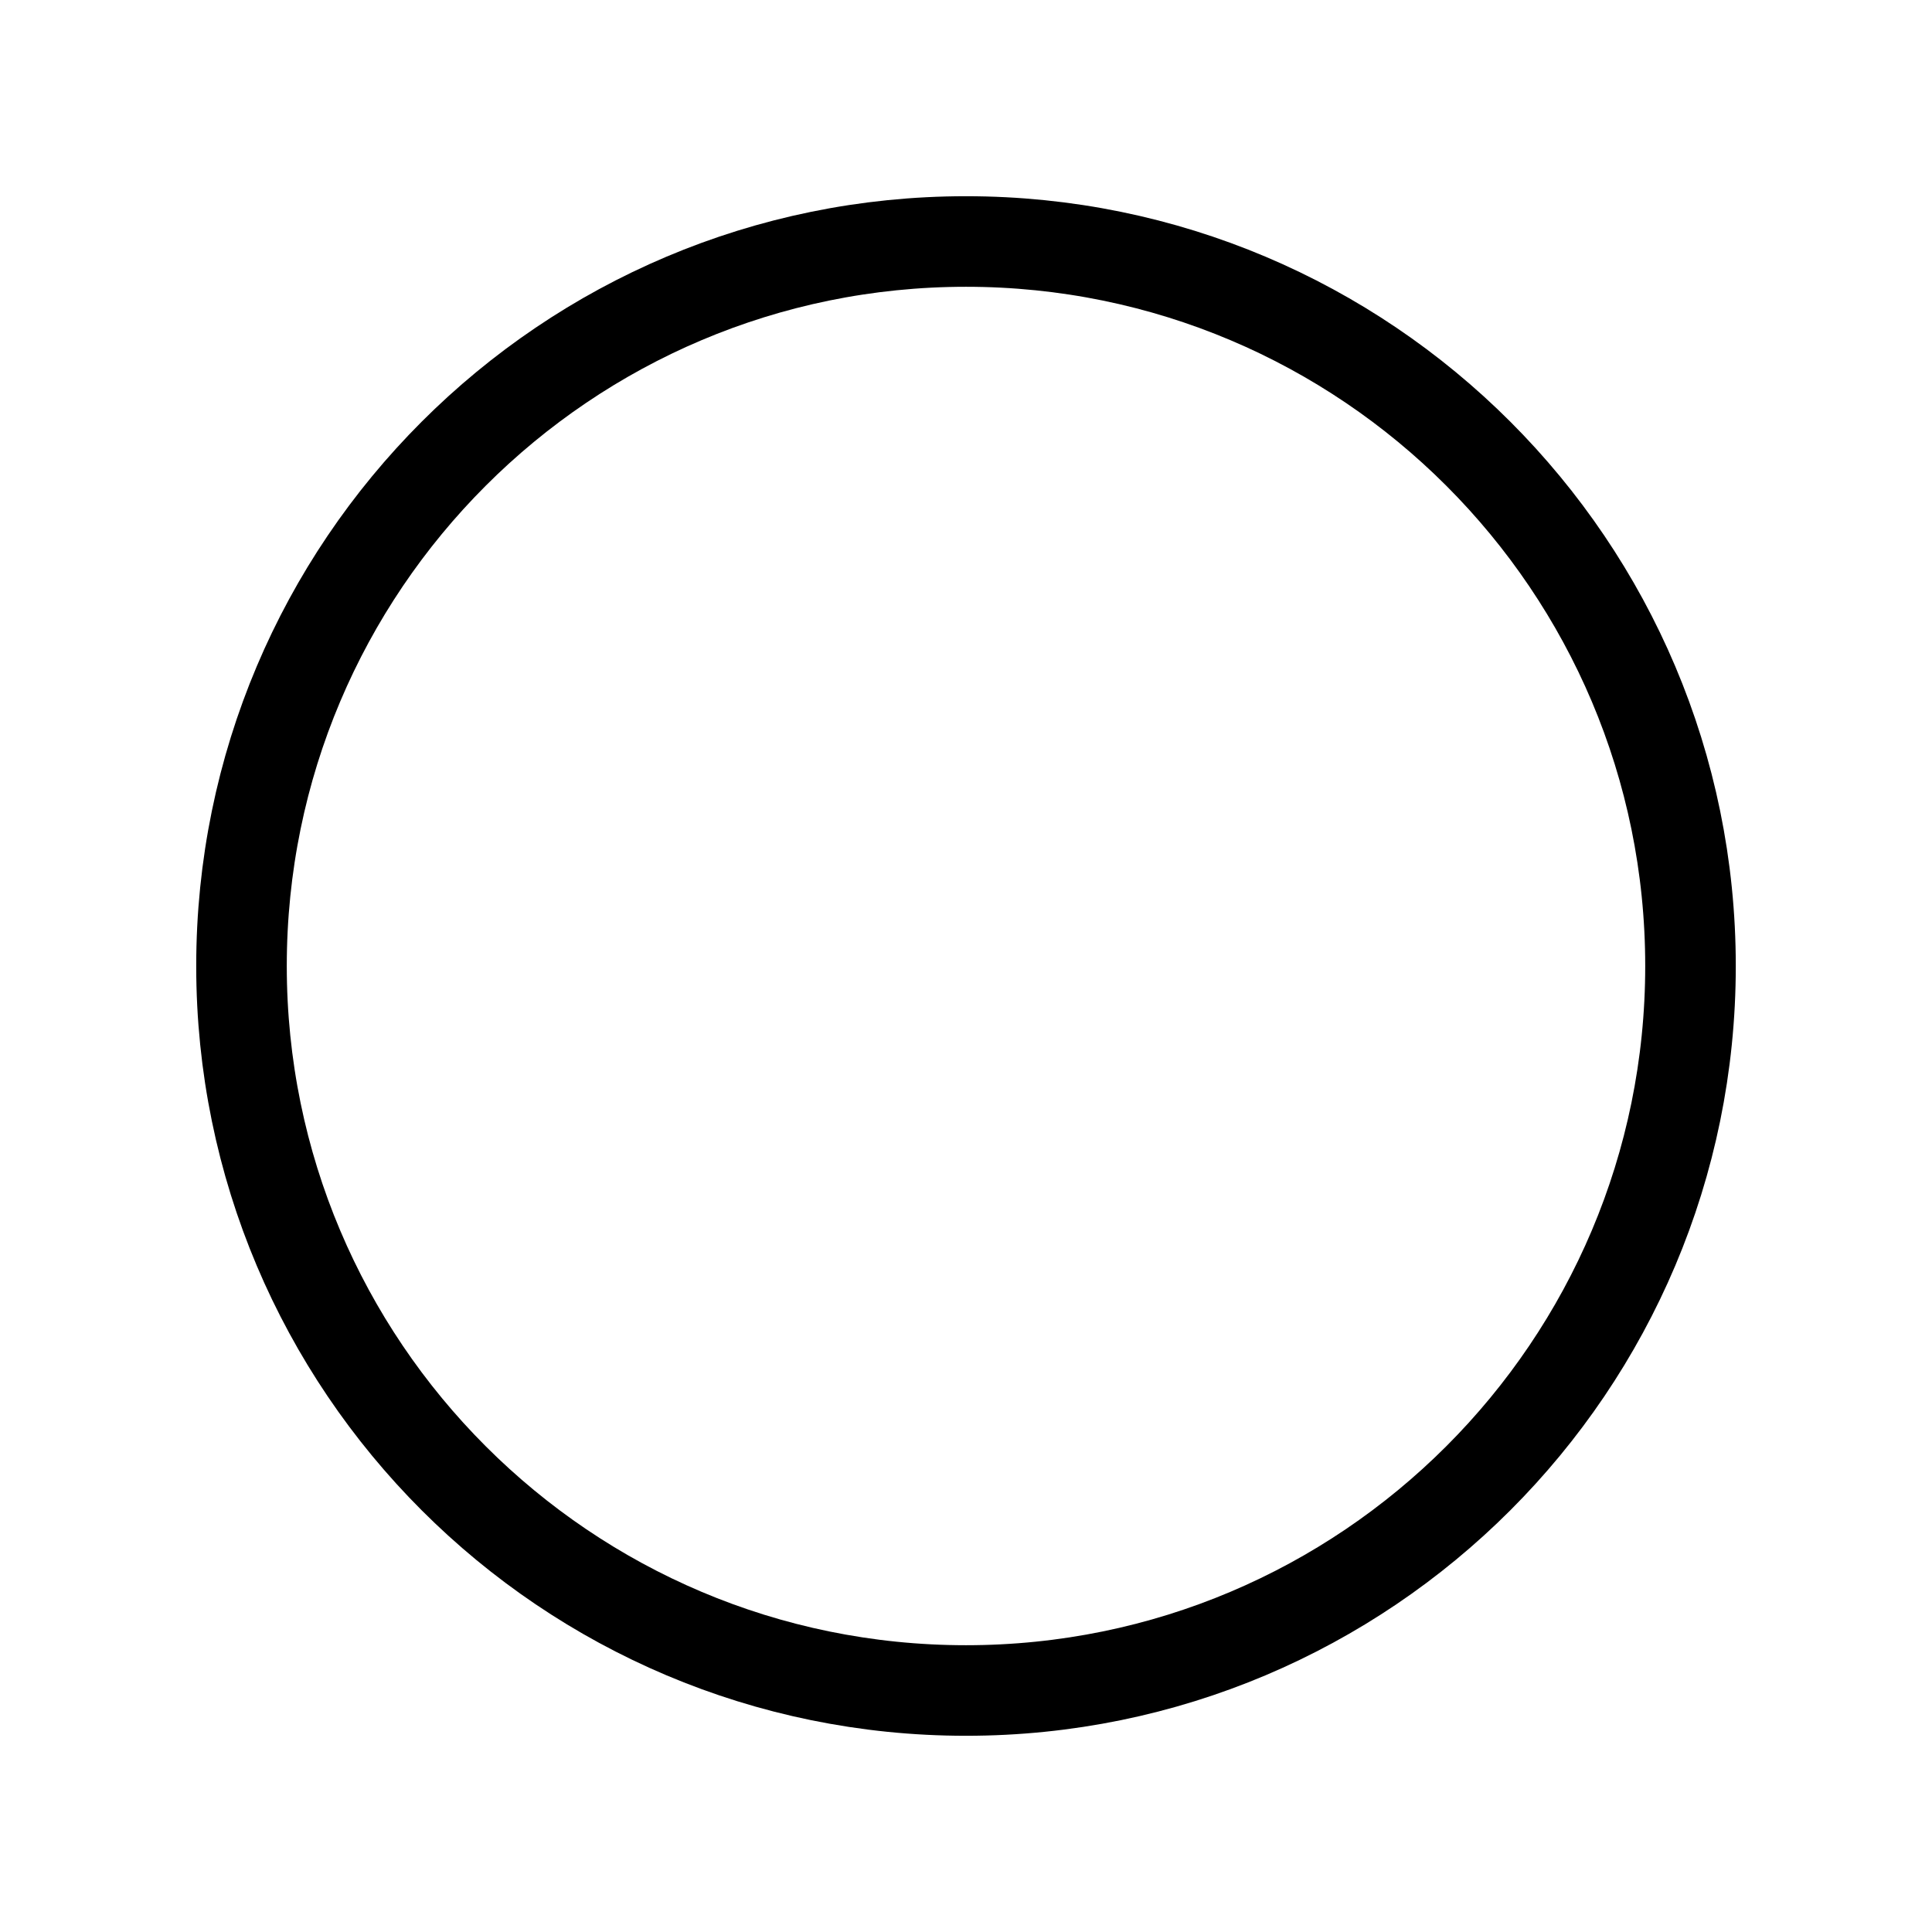
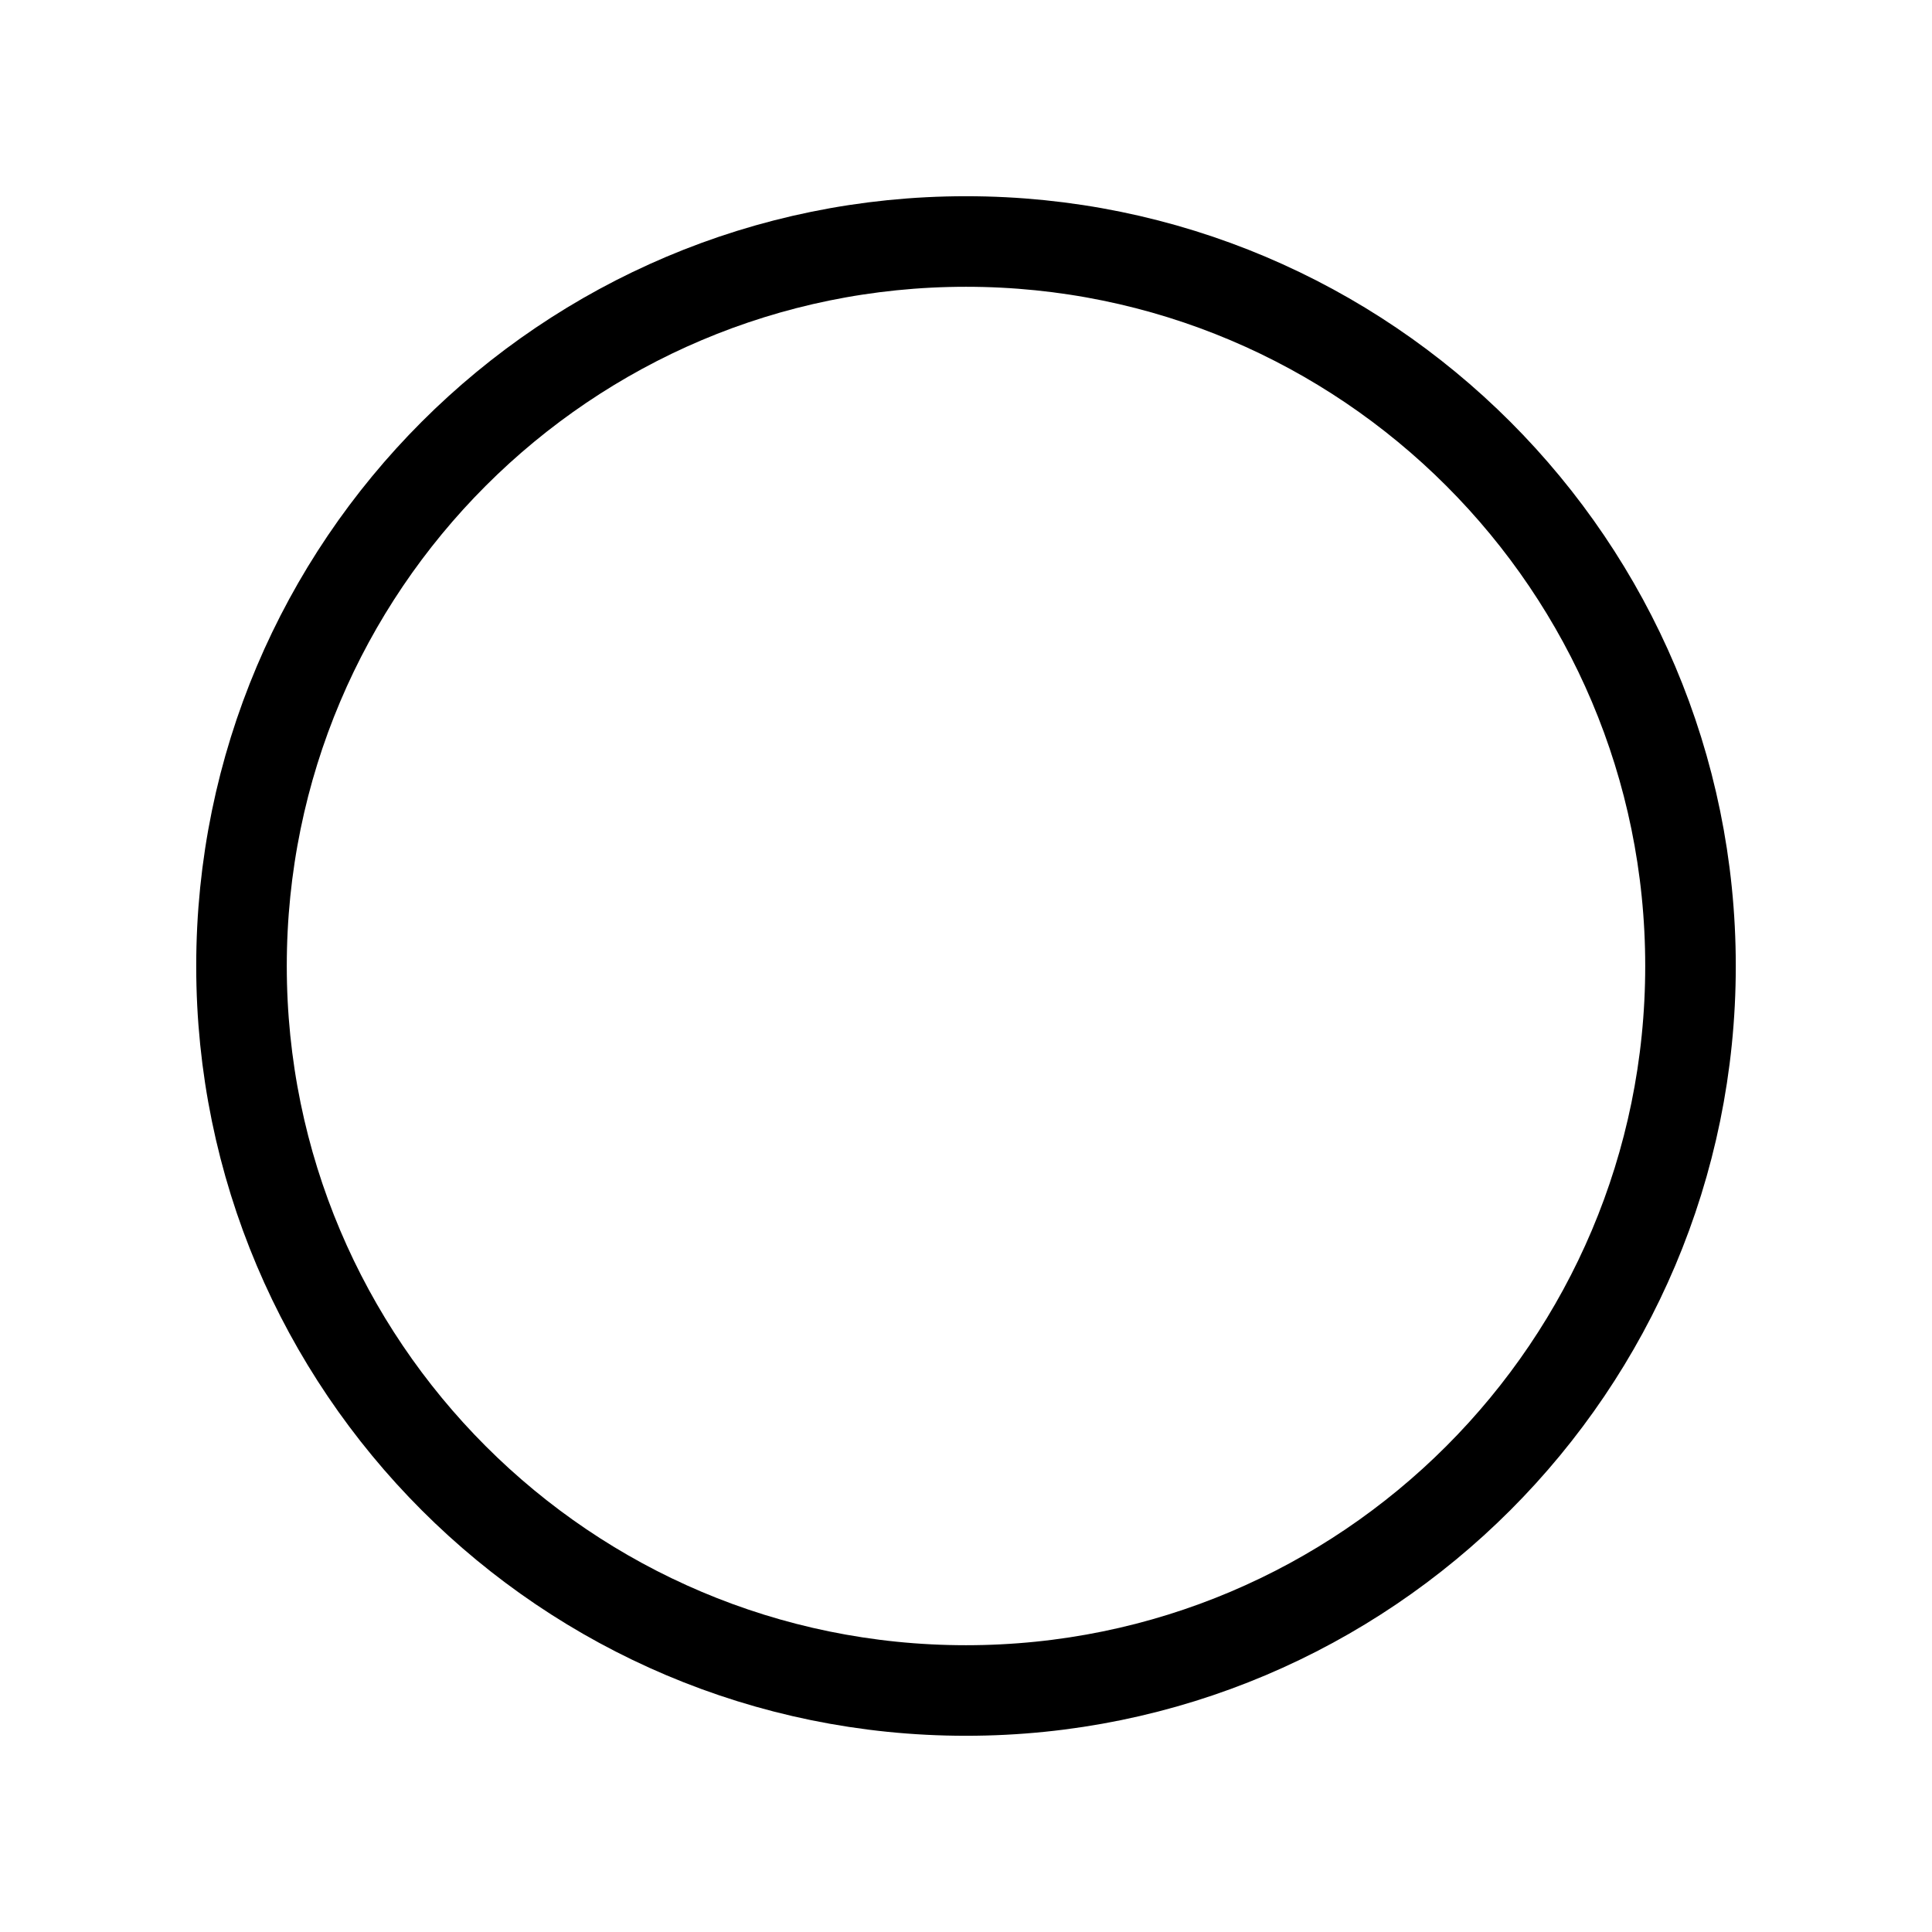
- <svg xmlns="http://www.w3.org/2000/svg" width="32" height="32" viewBox="0 0 32 32" fill="none">
-   <path d="M16 28C22.627 28 28 22.627 28 16C28 9.373 22.627 4 16 4C9.373 4 4 9.373 4 16C4 22.627 9.373 28 16 28Z" stroke="black" stroke-width="1.5" stroke-linecap="round" stroke-linejoin="round" />
+ <svg xmlns="http://www.w3.org/2000/svg" width="18pt" height="18pt" viewBox="0 0 18 18" version="1.1">
+   <g id="surface1">
+     <path style="fill:none;stroke-width:1.5;stroke-linecap:round;stroke-linejoin:round;stroke:rgb(0%,0%,0%);stroke-opacity:1;stroke-miterlimit:4;" d="M 16 28 C 22.625 28 28 22.625 28 16 C 28 9.375 22.625 4 16 4 C 9.375 4 4 9.375 4 16 C 4 22.625 9.375 28 16 28 Z M 16 28 " transform="matrix(0.5625,0,0,0.5625,0,0)" />
+   </g>
</svg>
